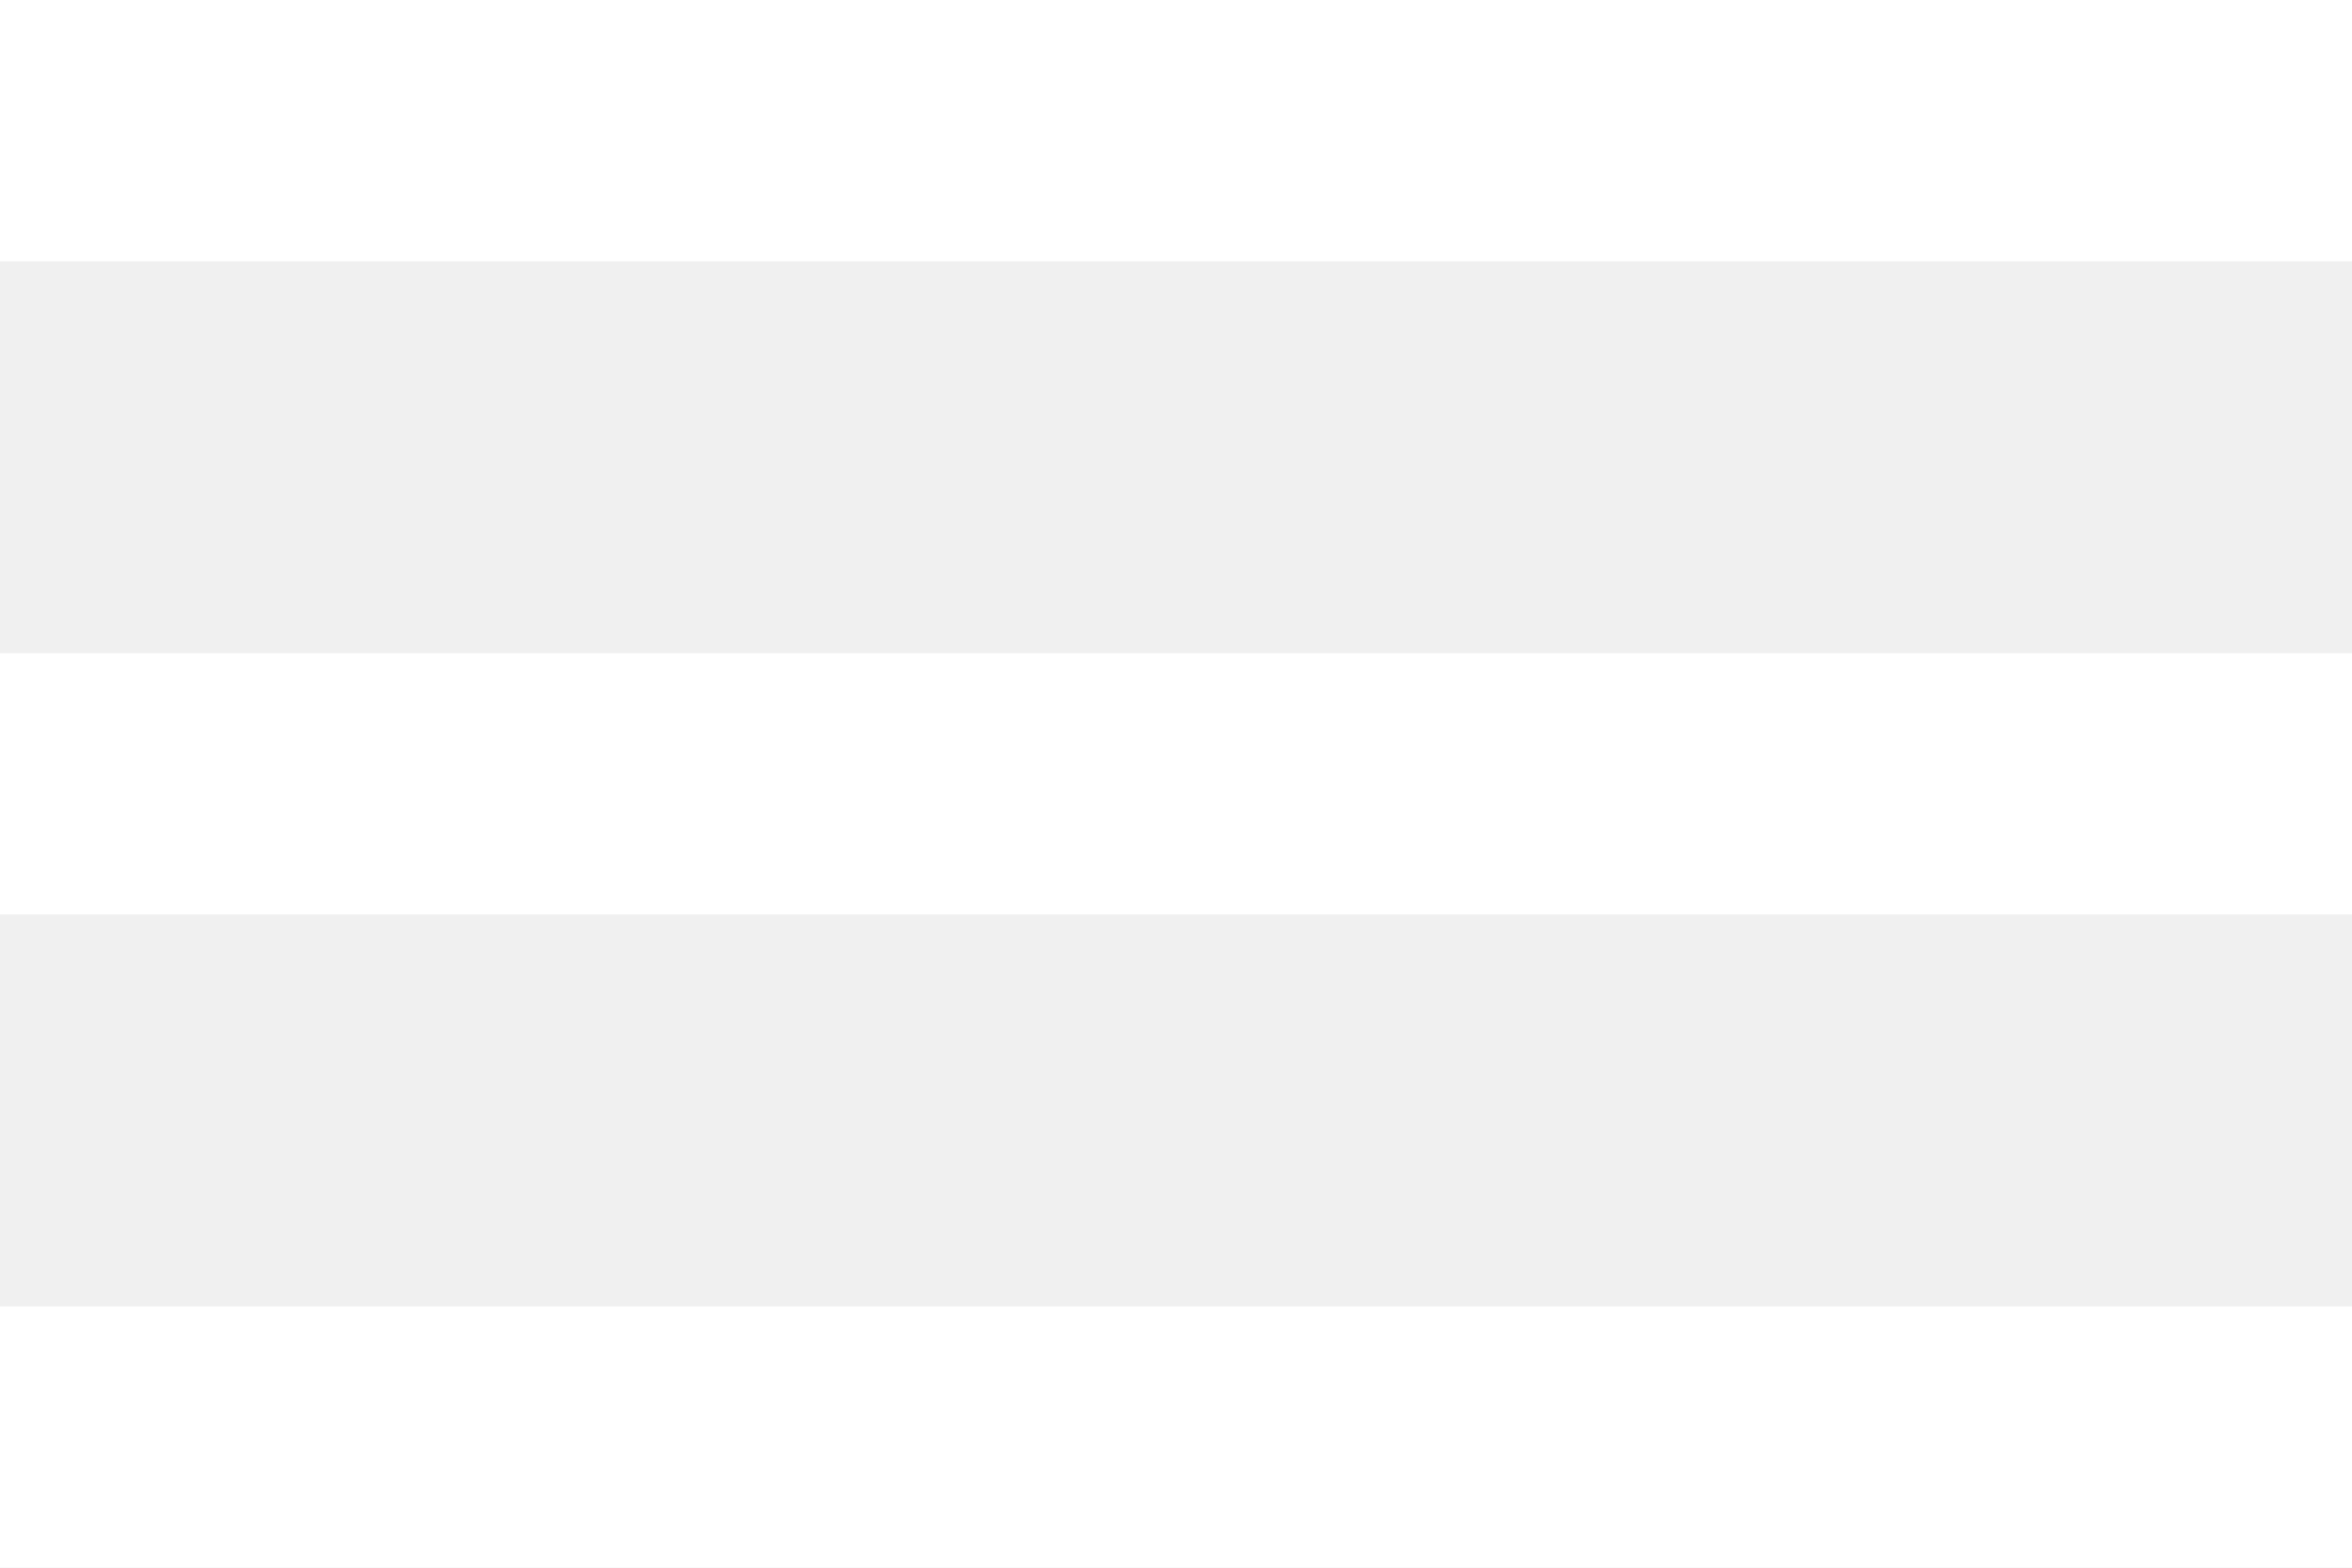
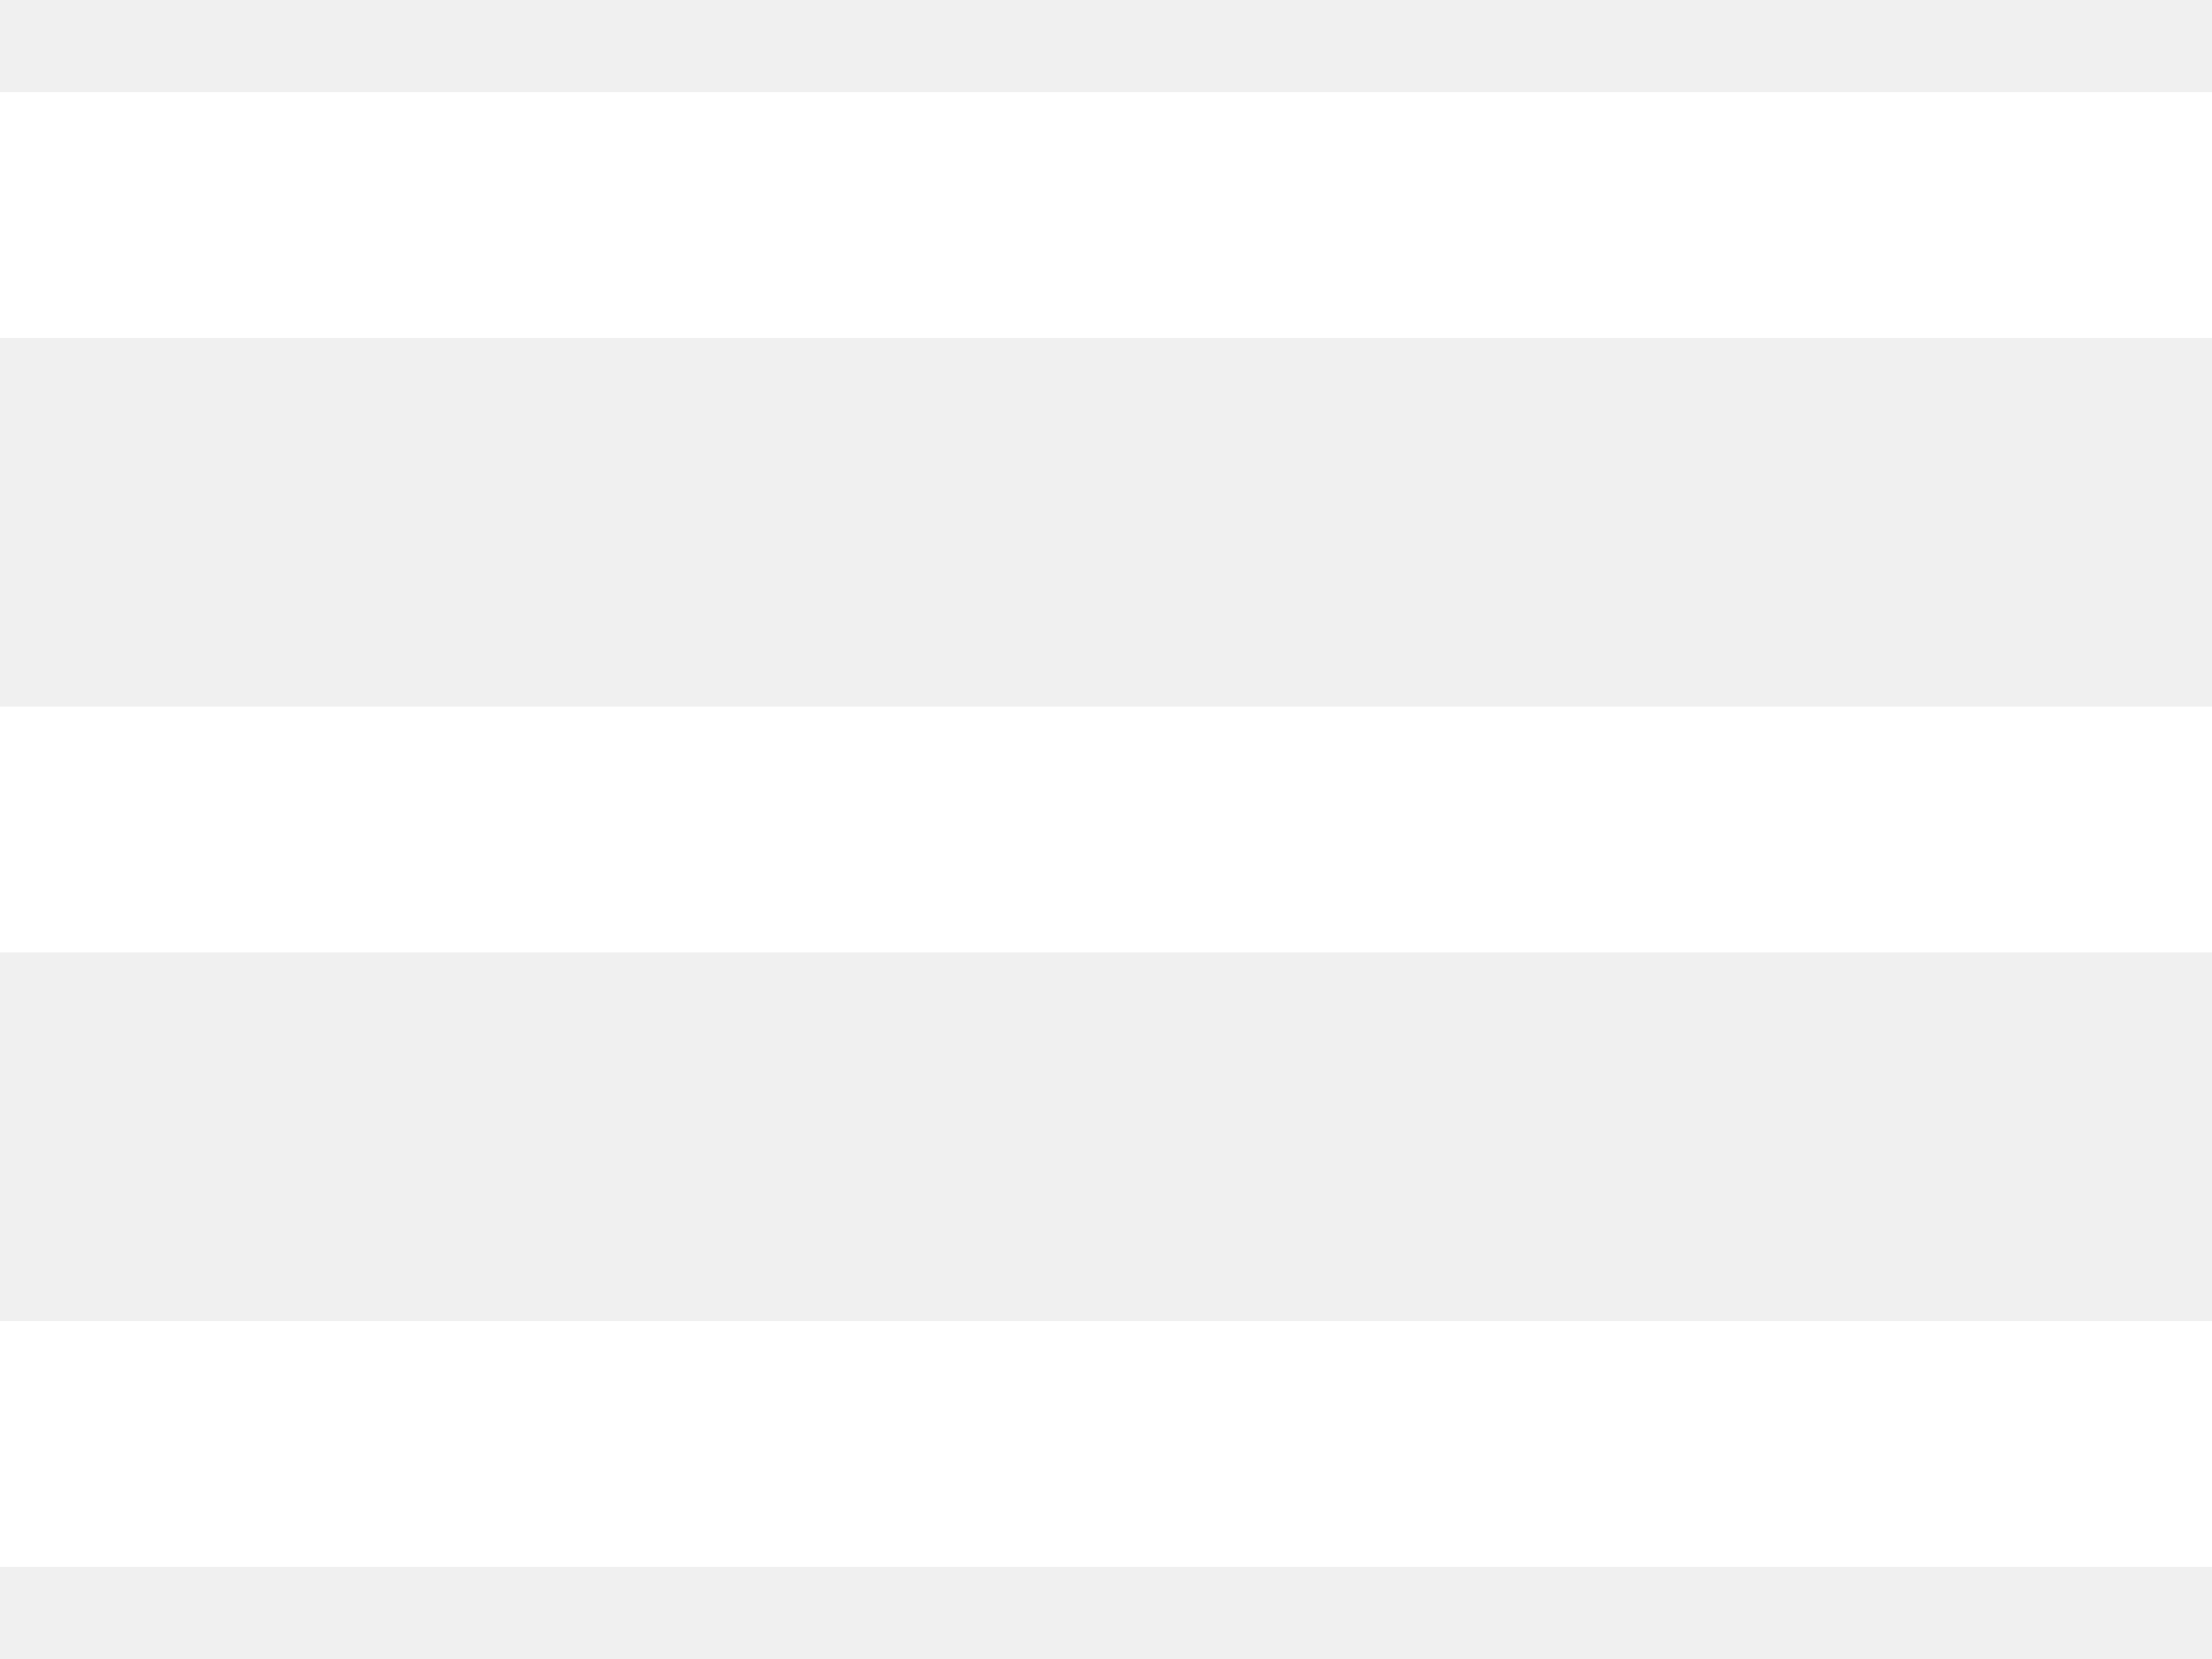
- <svg xmlns="http://www.w3.org/2000/svg" height="12px" version="1.1" viewBox="0 0 18 12" width="18px">
+ <svg xmlns="http://www.w3.org/2000/svg" height="15px" version="1.1" viewBox="0 0 18 12" width="20px">
  <defs />
  <g fill="none" fill-rule="evenodd" id="Page-1" stroke="none" stroke-width="1">
    <g fill="#ffffff" id="Core" transform="translate(-87, -342)">
      <g id="menu" transform="translate(87, 342)">
        <path d="M0,12 L18,12 L18,10 L0,10 L0,12 L0,12 Z M0,7 L18,7 L18,5 L0,5 L0,7 L0,7 Z M0,0 L0,2 L18,2 L18,0 L0,0 L0,0 Z" id="Shape" />
      </g>
    </g>
  </g>
</svg>
